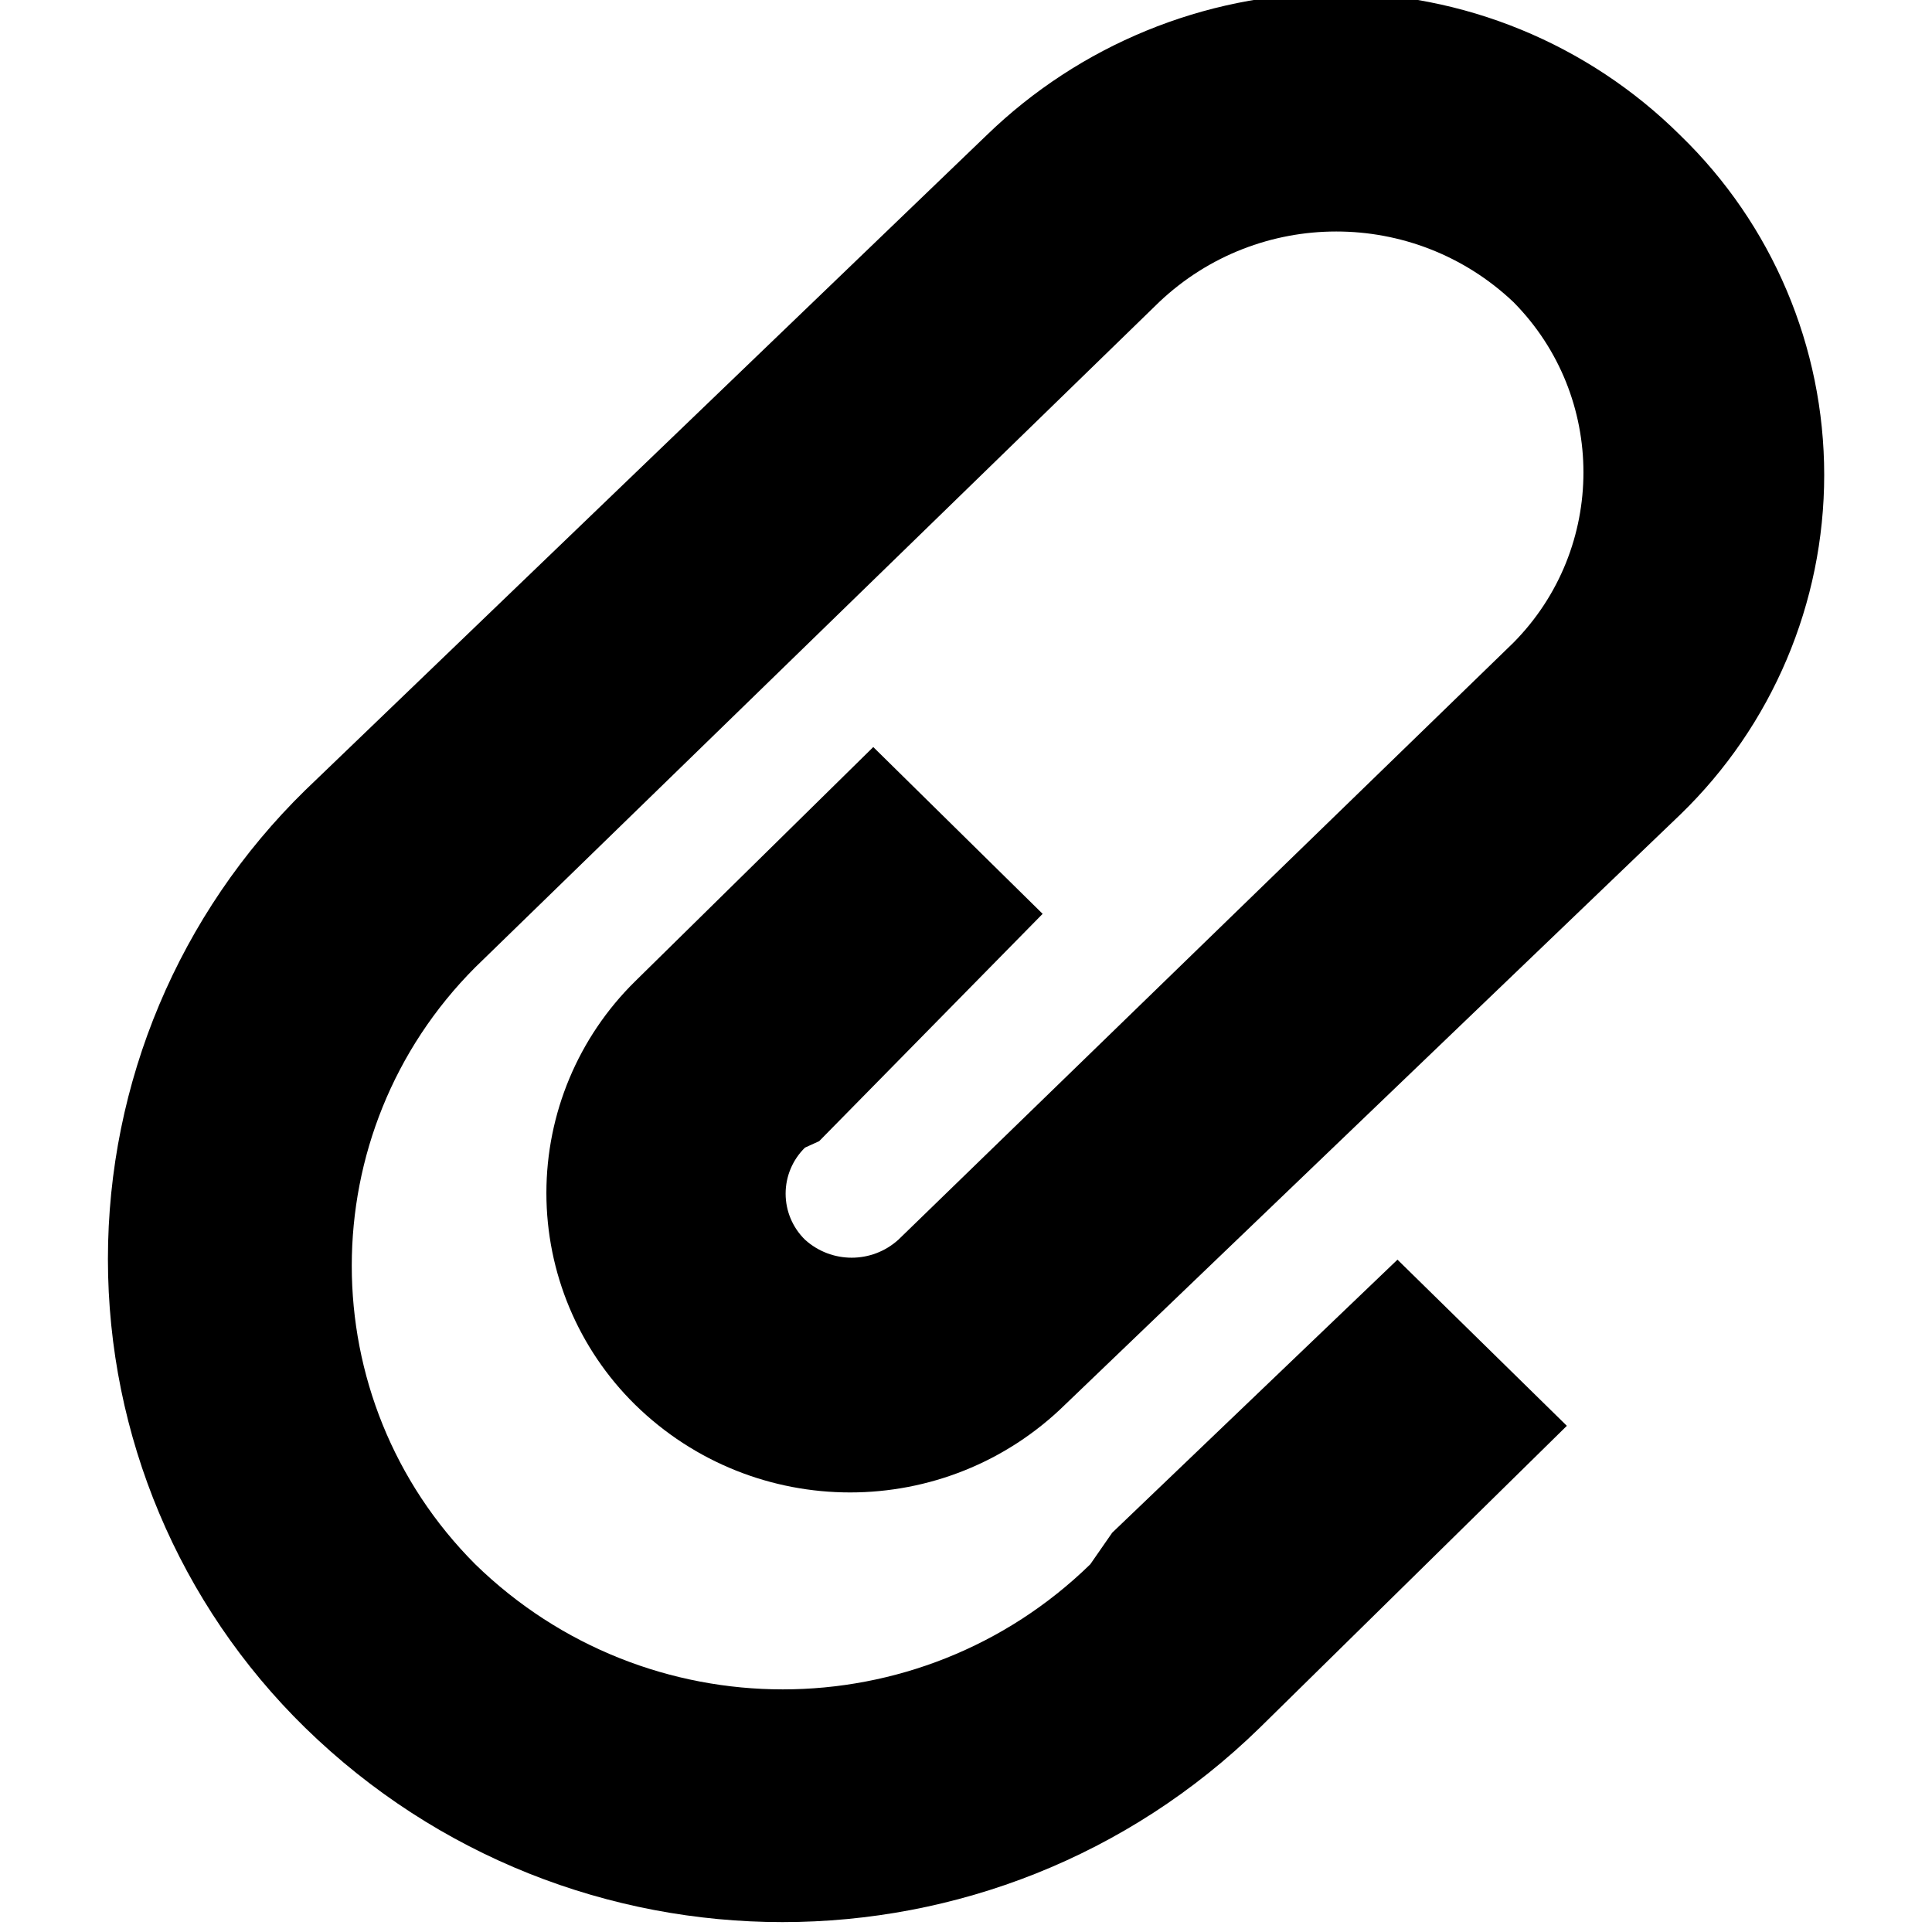
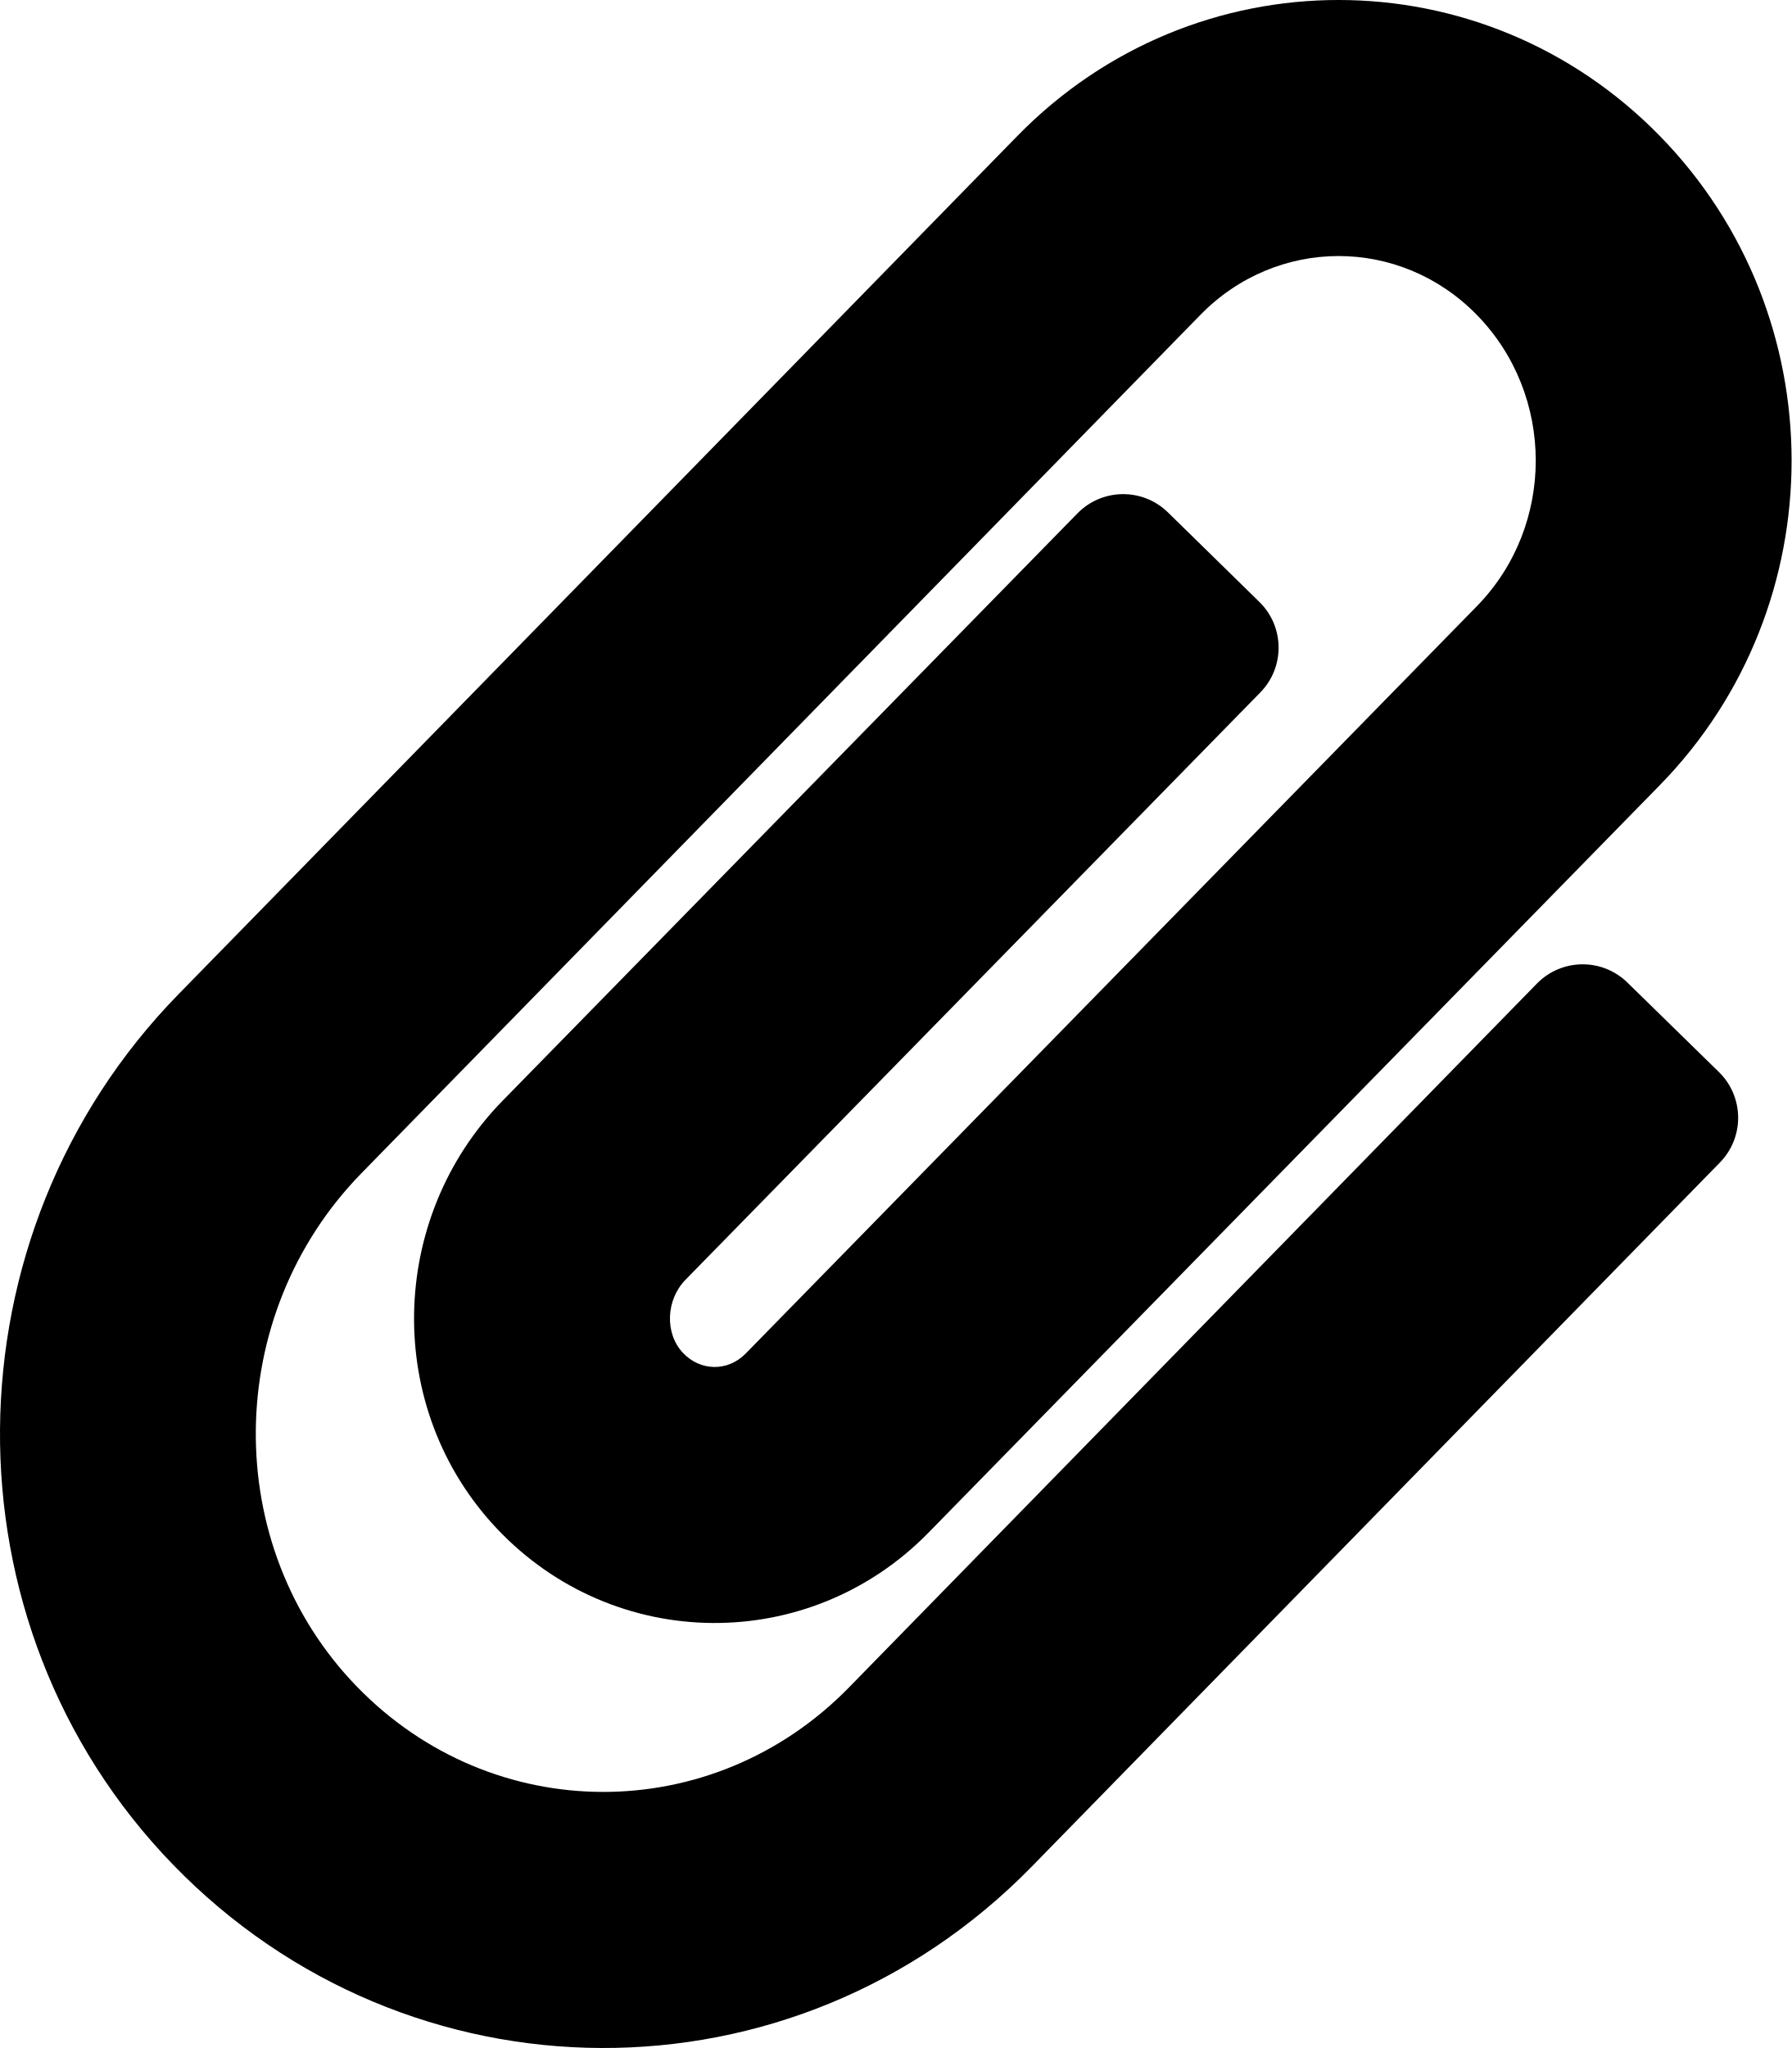
- <svg xmlns="http://www.w3.org/2000/svg" id="Layer_1" data-name="Layer 1" viewBox="0 0 30 30">
-   <path d="M12.72,17.72l3.47-3.53L13.56,11.6l-3.7,3.64a4.61,4.61,0,0,0,0,6.57,4.77,4.77,0,0,0,6.68,0l9.55-9.16a7.34,7.34,0,0,0,0-10.55A7.61,7.61,0,0,0,20.7-.11l0,0a7.84,7.84,0,0,0-5.38,2.21L4.74,12.27a10.18,10.18,0,0,0,0,14.56,10.61,10.61,0,0,0,14.82,0l4.77-4.69L21.7,19.56,17.27,23.8l-.34.49a6.84,6.84,0,0,1-9.55,0,6.56,6.56,0,0,1,0-9.27L18,4.69a4,4,0,0,1,5.5,0,3.76,3.76,0,0,1,0,5.29l-9.55,9.27a1.08,1.08,0,0,1-1.45,0,1,1,0,0,1,0-1.43Z" />
+ <svg xmlns="http://www.w3.org/2000/svg" aria-hidden="true" role="img" viewBox="0 0 448 512">
+   <path d="M43.246 466.142c-58.43-60.289-57.341-157.511 1.386-217.581L254.392 34c44.316-45.332 116.351-45.336 160.671 0 43.89 44.894 43.943 117.329 0 162.276L232.214 383.128c-29.855 30.537-78.633 30.111-107.982-.998-28.275-29.97-27.368-77.473 1.452-106.953l143.743-146.835c6.182-6.314 16.312-6.422 22.626-.241l22.861 22.379c6.315 6.182 6.422 16.312.241 22.626L171.427 319.927c-4.932 5.045-5.236 13.428-.648 18.292 4.372 4.634 11.245 4.711 15.688.165l182.849-186.851c19.613-20.062 19.613-52.725-.011-72.798-19.189-19.627-49.957-19.637-69.154 0L90.39 293.295c-34.763 35.56-35.299 93.12-1.191 128.313 34.01 35.093 88.985 35.137 123.058.286l172.06-175.999c6.177-6.319 16.307-6.433 22.626-.256l22.877 22.364c6.319 6.177 6.434 16.307.256 22.626l-172.06 175.998c-59.576 60.938-155.943 60.216-214.77-.485z" />
</svg>
